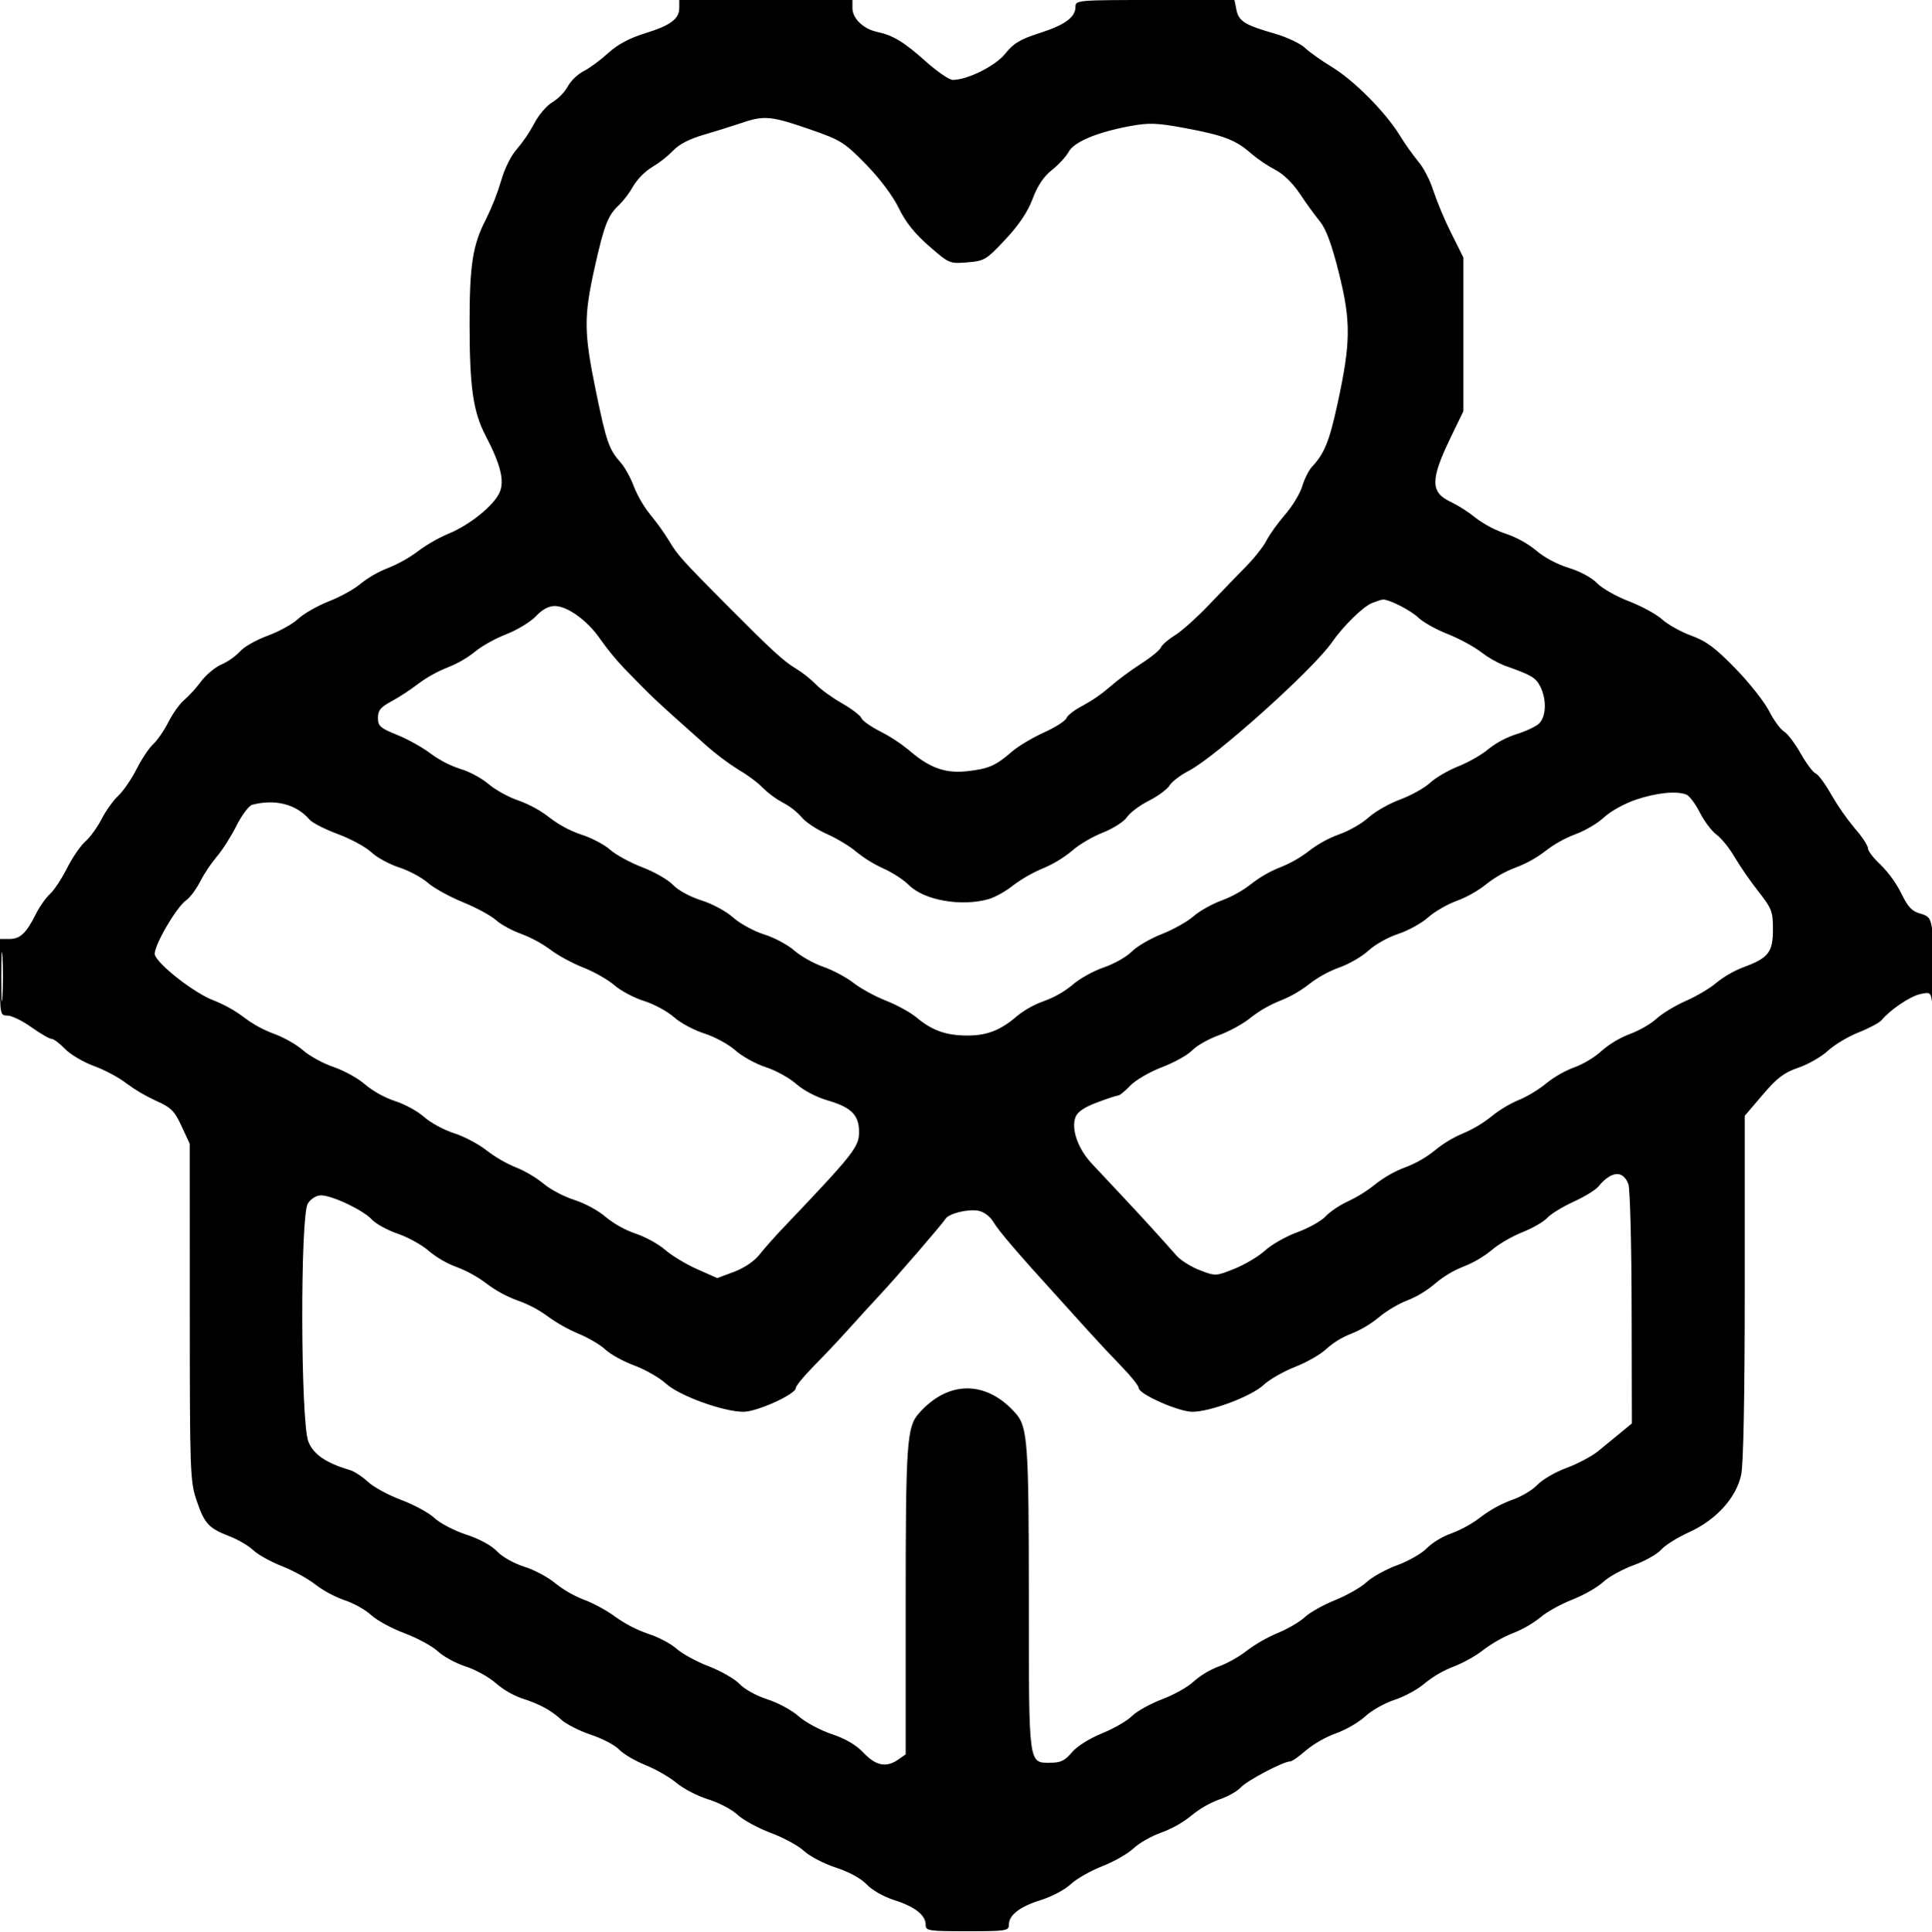
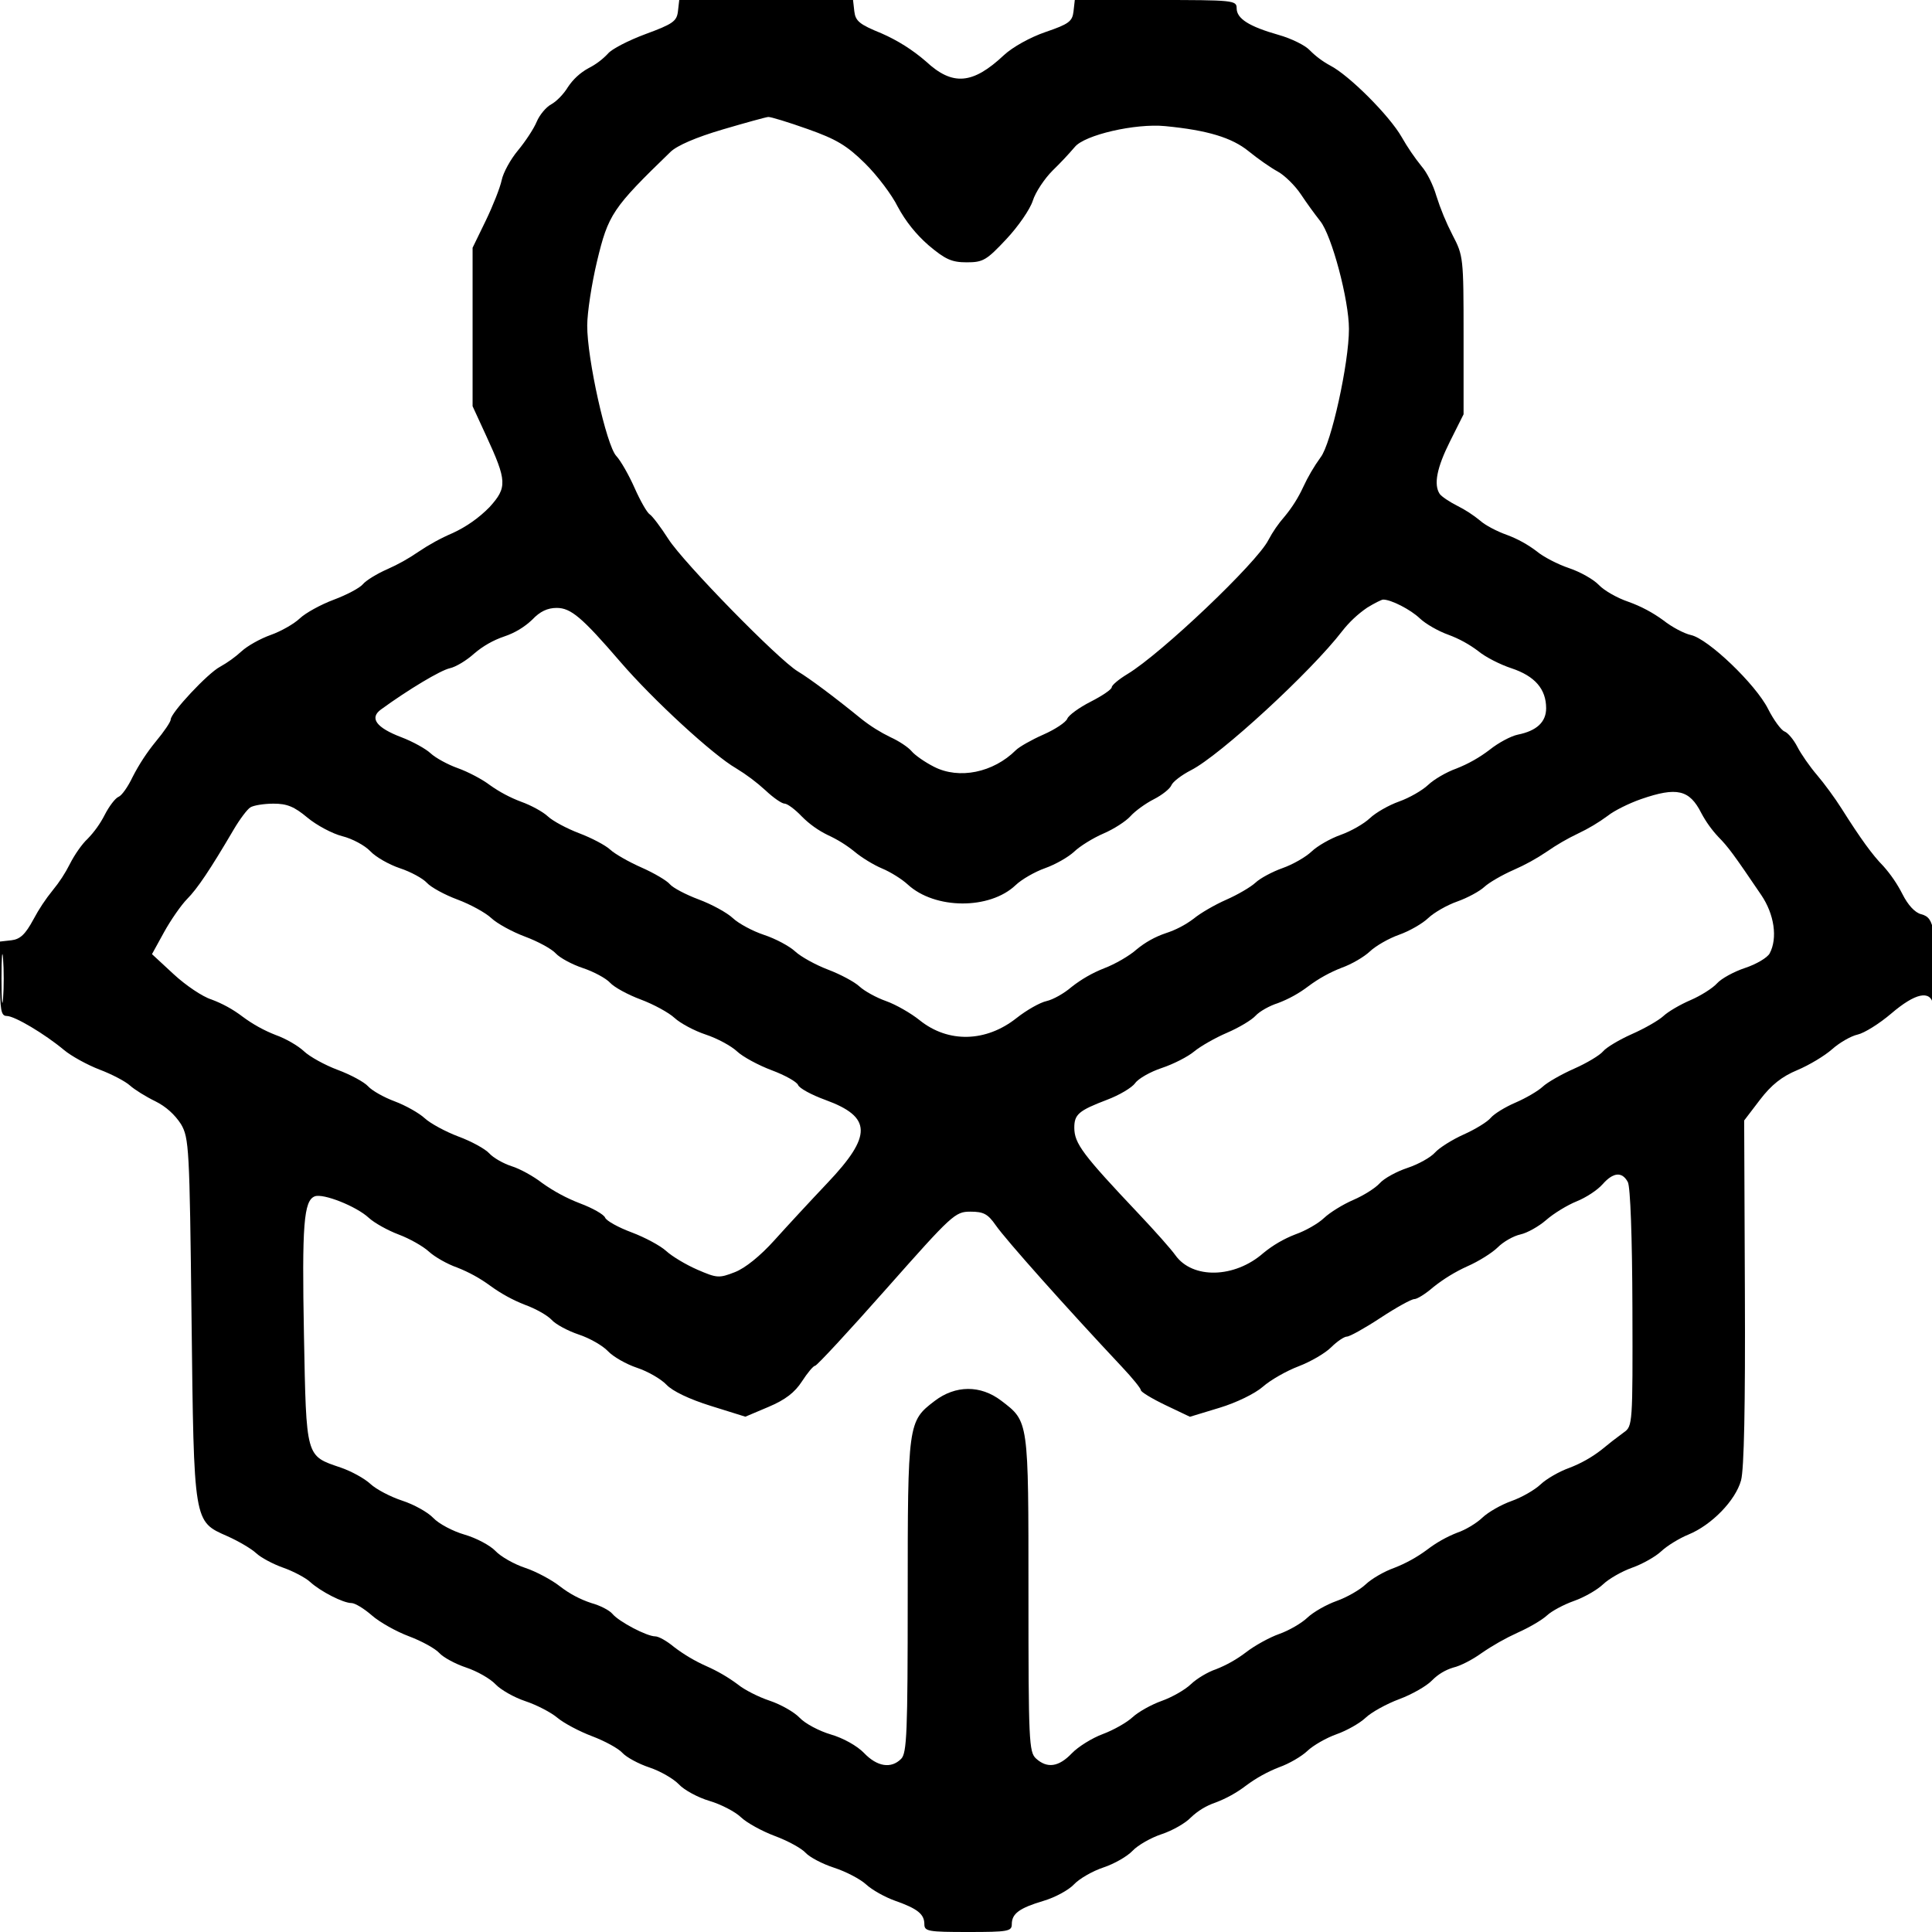
- <svg xmlns="http://www.w3.org/2000/svg" width="580" height="580" viewBox="0 0 580 580">
-   <path fill-rule="evenodd" d="M204 2.35c0 3.35-2.63 5.3-10.4 7.69-4.6 1.42-8.14 3.33-10.95 5.9-2.28 2.08-5.6 4.54-7.38 5.44s-3.92 2.97-4.75 4.58a14 14 0 0 1-4.61 4.73c-1.7 1-4.15 3.83-5.42 6.31a44 44 0 0 1-5.28 7.8c-1.74 1.92-3.69 5.85-4.7 9.43a74 74 0 0 1-4.61 11.7c-3.95 7.6-4.9 13.75-4.88 31.46.02 18.97 1.07 26.25 4.8 33.43 4.5 8.63 5.71 13.48 4.27 16.96-1.61 3.9-8.97 9.87-15.35 12.48a46 46 0 0 0-9.24 5.3 40 40 0 0 1-8.96 5.02 32 32 0 0 0-8.2 4.69c-1.77 1.56-6.04 3.94-9.5 5.29-3.44 1.35-7.63 3.73-9.3 5.3s-5.8 3.84-9.18 5.07-7.12 3.35-8.3 4.73a18 18 0 0 1-5.56 3.9c-1.86.78-4.65 3.11-6.19 5.18a39 39 0 0 1-5.1 5.6c-1.25 1.03-3.34 3.95-4.63 6.5-1.3 2.57-3.36 5.56-4.58 6.66s-3.47 4.47-5 7.5c-1.54 3.03-4.01 6.63-5.5 8-1.48 1.38-3.73 4.53-5 7s-3.46 5.5-4.87 6.72-3.88 4.82-5.49 8c-1.6 3.18-3.92 6.68-5.14 7.78s-3.12 3.8-4.22 6c-2.91 5.79-4.72 7.5-7.93 7.5H0v11.5C0 304.76.05 305 2.25 305c1.24 0 4.47 1.57 7.18 3.5s5.43 3.5 6.06 3.5 2.44 1.36 4.03 3.02c1.6 1.67 5.53 3.98 8.75 5.16 3.21 1.17 7.5 3.46 9.54 5.08a50 50 0 0 0 8.97 5.3c4.59 2.05 5.6 3.04 7.74 7.65l2.46 5.29.01 50.56c.01 48.36.1 50.82 2.07 56.64 2.33 6.9 3.6 8.28 9.94 10.72 2.47.95 5.65 2.82 7.05 4.15s5.31 3.5 8.69 4.83c3.37 1.32 7.85 3.79 9.96 5.48a34 34 0 0 0 8.82 4.73c2.74.9 6.33 2.92 7.98 4.47s6.15 4 10 5.44 8.35 3.89 10 5.43c1.65 1.55 5.42 3.6 8.39 4.56 2.96.95 7 3.2 9 4.98a25 25 0 0 0 7.61 4.5c5.55 1.77 8.94 3.6 12.04 6.46 1.45 1.34 5.46 3.39 8.9 4.53 3.46 1.15 7.29 3.16 8.52 4.48 1.24 1.32 4.8 3.4 7.9 4.65 3.1 1.24 7.3 3.66 9.34 5.38 2.03 1.7 6.3 3.92 9.5 4.91 3.19.99 7.15 3.07 8.8 4.63s6.15 4 10 5.45c3.85 1.44 8.35 3.89 10 5.45 1.65 1.55 5.93 3.78 9.5 4.95 4 1.3 7.58 3.26 9.3 5.08 1.61 1.7 5.13 3.7 8.26 4.7 6.17 1.94 9.44 4.5 9.44 7.38 0 1.84.75 1.96 12.5 1.96s12.5-.12 12.5-1.96c0-2.93 3.3-5.46 9.74-7.45 3.17-.99 7.13-3.1 8.8-4.68 1.67-1.6 5.93-4.03 9.46-5.41s7.79-3.82 9.46-5.4c1.67-1.6 5.44-3.73 8.38-4.75a32 32 0 0 0 9-5.1 29 29 0 0 1 8.3-4.8c2.54-.84 5.47-2.48 6.5-3.63 1.8-2.02 12.8-7.82 14.86-7.82.55 0 2.66-1.48 4.68-3.28a32 32 0 0 1 9-5.13c2.93-1.02 6.9-3.32 8.82-5.1 1.93-1.8 5.92-4.04 8.89-5 2.96-.96 7-3.18 9-4.93a32 32 0 0 1 8.61-5.02c2.75-1 6.8-3.26 9-5.02a40 40 0 0 1 8.96-5.07 32 32 0 0 0 8.2-4.72c1.77-1.56 6.04-3.94 9.5-5.29 3.44-1.35 7.63-3.73 9.3-5.3s5.8-3.84 9.18-5.07 7.08-3.31 8.23-4.63c1.14-1.32 4.91-3.68 8.37-5.25 8.19-3.71 14.2-10.34 15.69-17.3.68-3.18 1.07-23.66 1.07-56.38v-51.4l5.37-6.3c4.34-5.1 6.4-6.66 10.75-8.16 2.96-1.01 6.96-3.3 8.88-5.1 1.92-1.78 6.07-4.26 9.21-5.5s6.25-2.9 6.9-3.69c2.6-3.13 8.56-7.14 11.57-7.8 3.03-.66 3.2-.53 3.6 2.63.22 1.82.47-1.24.56-6.8s-.12-12.15-.46-14.64c-.55-4.01-.98-4.63-3.75-5.4-2.44-.68-3.68-2.02-5.63-6.07a34 34 0 0 0-6.25-8.62c-2.06-1.89-3.75-4.1-3.75-4.9s-1.74-3.45-3.86-5.87a73 73 0 0 1-7.14-10.23c-1.8-3.2-3.93-6.08-4.71-6.38s-2.8-3-4.5-6c-1.69-2.99-3.94-5.97-5.01-6.6-1.07-.65-3.1-3.43-4.5-6.18s-5.95-8.5-10.1-12.76c-6-6.17-8.73-8.2-13.24-9.84-3.13-1.14-7.07-3.34-8.75-4.88-1.7-1.54-6.18-3.99-9.97-5.44s-8.12-3.9-9.6-5.46c-1.6-1.66-5.13-3.56-8.56-4.6-3.36-1.02-7.44-3.2-9.64-5.15a30 30 0 0 0-9.17-5.08 32 32 0 0 1-9.05-4.75 41 41 0 0 0-7.42-4.78c-6.26-2.86-6.26-6.67.02-19.62l3.7-7.64V77.34l-3.7-7.42a109 109 0 0 1-5.36-12.76c-.91-2.94-2.88-6.76-4.37-8.5a80 80 0 0 1-5.78-8.16c-4.27-6.92-13.72-16.41-20.29-20.39-3.02-1.82-6.66-4.4-8.08-5.74-1.41-1.32-5.51-3.25-9.1-4.28-8.92-2.55-10.8-3.72-11.48-7.14L370.75 0h-23.87C323.67 0 323 .06 323 2c0 3.19-3.1 5.46-10.84 7.95-5.77 1.85-7.8 3.07-10.22 6.13C299 19.79 290.58 24 286.1 24c-1.01 0-4.6-2.47-7.98-5.48-6.66-5.95-9.9-7.91-14.73-8.95-4.1-.88-7.38-4.04-7.38-7.1V0h-52zm19 34.48a347 347 0 0 1-11.84 3.7c-4.09 1.19-7.29 2.86-9 4.7a32 32 0 0 1-6.3 4.94 18 18 0 0 0-5.7 5.75 27 27 0 0 1-4.22 5.63c-3.32 3-4.5 6.02-7.32 18.66-3.34 14.92-3.29 19.61.36 37.36 3.13 15.21 3.88 17.37 7.48 21.43 1.22 1.38 2.97 4.57 3.9 7.1a34 34 0 0 0 4.97 8.5 74 74 0 0 1 5.66 7.9c2.47 4.18 3.88 5.75 17.3 19.25 13.58 13.65 17.05 16.84 20.73 19.03a33 33 0 0 1 5.97 4.72c1.36 1.44 4.87 4 7.81 5.67 2.95 1.69 5.6 3.7 5.9 4.5.3.78 2.86 2.59 5.68 4a49 49 0 0 1 8.4 5.46c6.2 5.41 10.96 7.18 17.47 6.5 6.57-.69 8.76-1.63 13.67-5.9 1.88-1.63 6.2-4.21 9.6-5.74s6.45-3.48 6.78-4.34 2.54-2.54 4.9-3.74a45 45 0 0 0 8.1-5.6c2.1-1.87 6.29-5 9.31-6.93s5.75-4.15 6.05-4.93 2.18-2.41 4.19-3.64c2-1.22 6.67-5.4 10.35-9.27 3.69-3.87 8.7-9.06 11.14-11.54s5.16-5.93 6.03-7.67 3.4-5.25 5.58-7.78c2.2-2.52 4.52-6.37 5.17-8.55.65-2.17 1.94-4.76 2.86-5.75 3.8-4.07 5.24-7.6 7.7-18.9 4.01-18.41 4.09-24.75.45-39.32-2.13-8.52-3.86-13.24-5.63-15.4a130 130 0 0 1-6.06-8.37c-2.15-3.23-5-6.02-7.44-7.26a43 43 0 0 1-7.36-5c-4.53-3.99-8.25-5.4-19.86-7.55-8.34-1.55-10.66-1.63-16.3-.6-9.96 1.84-16.93 4.75-18.53 7.75-.76 1.41-3.02 3.87-5.02 5.45-2.48 1.97-4.33 4.73-5.8 8.67-1.49 3.93-4.1 7.84-8.19 12.2-5.72 6.11-6.26 6.44-11.4 6.87-5.34.44-5.48.38-11.56-4.92-4.29-3.74-7.04-7.19-9.06-11.37-1.75-3.63-5.62-8.8-9.81-13.1-6.42-6.57-7.6-7.32-16.26-10.34-12.1-4.23-14.25-4.46-20.85-2.23m189.11 144.25c-2.75 1.1-8.63 6.86-12.16 11.92-5.7 8.16-34.95 34.4-42.95 38.51-2.48 1.28-5.06 3.25-5.75 4.39-.68 1.13-3.49 3.2-6.23 4.59s-5.7 3.6-6.56 4.92-4.13 3.41-7.26 4.65c-3.14 1.23-7.27 3.68-9.2 5.43a35 35 0 0 1-8.73 5.28 43 43 0 0 0-9.06 5.18c-2.1 1.7-5.38 3.52-7.26 4.07-8.18 2.34-19.4.38-23.97-4.2-1.6-1.6-5.06-3.84-7.7-5a38 38 0 0 1-8.13-5.02c-1.84-1.6-5.82-4-8.84-5.34-3.03-1.34-6.4-3.58-7.5-4.97a20 20 0 0 0-5.66-4.42 27 27 0 0 1-6.09-4.49c-1.34-1.44-4.5-3.8-7-5.24A76 76 0 0 1 212 223.8c-16.37-14.6-15.62-13.9-24.57-23.11a79 79 0 0 1-7.16-8.74c-3.73-5.5-9.86-9.95-13.67-9.95-1.83 0-3.79 1.06-5.65 3.06-1.57 1.68-5.6 4.13-8.96 5.44s-7.56 3.67-9.34 5.23a32 32 0 0 1-8.19 4.7 40 40 0 0 0-8.87 4.93 67 67 0 0 1-8 5.25c-3.29 1.76-4.09 2.73-4.09 4.98 0 2.46.68 3.06 5.73 5.1 3.15 1.26 7.7 3.8 10.1 5.63a32 32 0 0 0 8.98 4.63c2.53.7 6.31 2.74 8.4 4.52 2.08 1.77 6.15 4 9.04 4.96a34 34 0 0 1 9.3 5.12 33 33 0 0 0 9.54 5.11c3.02.95 6.88 2.98 8.6 4.5 1.7 1.53 6.07 3.91 9.7 5.3 3.64 1.39 7.8 3.78 9.24 5.31 1.5 1.6 5.13 3.57 8.5 4.63 3.27 1.03 7.5 3.3 9.54 5.15 2.02 1.81 6.2 4.1 9.28 5.07 3.1.97 7.17 3.15 9.07 4.83s5.81 3.9 8.71 4.9 6.99 3.19 9.09 4.84c2.1 1.66 6.5 4.06 9.78 5.35 3.28 1.28 7.41 3.56 9.18 5.05 4.63 3.9 8.88 5.41 15.24 5.41 6.02 0 10.07-1.61 15.14-6.03a28 28 0 0 1 8-4.36 29 29 0 0 0 8.5-4.87c2.02-1.8 6.21-4.13 9.32-5.19 3.1-1.05 6.88-3.19 8.4-4.74 1.51-1.55 5.56-3.92 9-5.26 3.43-1.35 7.73-3.75 9.55-5.35 1.81-1.6 5.65-3.75 8.52-4.78a34 34 0 0 0 8.89-4.99 35 35 0 0 1 8.66-4.96 35 35 0 0 0 8.66-4.93 34 34 0 0 1 9-4.95c2.94-1.02 6.91-3.3 8.84-5.06s6.2-4.2 9.5-5.42 7.35-3.48 9-5.01c1.65-1.54 5.48-3.77 8.52-4.97s7.08-3.52 9-5.17a27 27 0 0 1 8.4-4.47c2.7-.82 5.74-2.23 6.75-3.14 2.22-2.01 2.4-7.34.38-11.26-1.37-2.63-2.6-3.34-10.8-6.24a32 32 0 0 1-7.07-4.1c-2.1-1.62-6.57-4.03-9.94-5.35-3.38-1.33-7.29-3.5-8.69-4.85-2.37-2.27-8.97-5.63-10.77-5.49-.43.04-1.85.5-3.17 1.02m79.23 59.07c-3.44 1.16-7.66 3.5-9.58 5.3-1.88 1.78-5.79 4.08-8.68 5.12a35 35 0 0 0-8.92 4.99 34 34 0 0 1-8.9 4.96 33 33 0 0 0-8.88 5.02 33 33 0 0 1-8.77 4.97c-2.81 1-6.74 3.25-8.72 5.02-2 1.77-6.04 4-9 4.96-2.97.96-6.96 3.2-8.89 5-1.93 1.78-5.9 4.08-8.84 5.1a34 34 0 0 0-9 4.98 35 35 0 0 1-8.66 4.96 36 36 0 0 0-8.8 5.04c-2.08 1.76-6.38 4.14-9.55 5.3-3.18 1.15-6.82 3.22-8.1 4.58-1.29 1.37-5.35 3.64-9.03 5.04s-7.98 3.9-9.54 5.53c-1.57 1.64-3.2 2.98-3.63 2.98s-3.3.94-6.37 2.1c-3.82 1.42-5.88 2.83-6.48 4.4-1.35 3.55.73 9.5 4.85 13.91 2 2.16 6.01 6.43 8.9 9.5a794 794 0 0 1 16.59 18.18c1.24 1.42 4.4 3.4 7.01 4.4 4.73 1.81 4.82 1.8 10.46-.47 3.13-1.26 7.26-3.74 9.19-5.5 1.93-1.77 6.27-4.22 9.66-5.46 3.38-1.23 7.21-3.38 8.5-4.78s4.36-3.46 6.84-4.56a41 41 0 0 0 8.16-5.14 34 34 0 0 1 8.93-5.02 32 32 0 0 0 8.84-5.06 34 34 0 0 1 8.4-5.08 37 37 0 0 0 8.6-5.12 35 35 0 0 1 8.17-4.93c2.42-.95 6.14-3.2 8.27-5a32 32 0 0 1 8.47-4.83c2.53-.87 6.2-3.07 8.13-4.9a29 29 0 0 1 8.53-5.1c2.75-1 6.35-3.06 8-4.6s5.64-3.94 8.86-5.36c3.22-1.41 7.34-3.87 9.15-5.45a31 31 0 0 1 8.13-4.66c7.48-2.75 8.83-4.48 8.83-11.33 0-5.4-.34-6.27-4.49-11.57a112 112 0 0 1-7.15-10.36c-1.47-2.54-3.85-5.48-5.3-6.53-1.43-1.05-3.7-4.05-5.02-6.67-1.33-2.62-3.15-5.04-4.05-5.38-3-1.16-8.91-.56-15.12 1.52M75.73 241.7c-.98.26-3.12 3.11-4.75 6.34-1.63 3.24-4.26 7.37-5.84 9.18a44 44 0 0 0-5 7.47c-1.16 2.3-3.03 4.83-4.16 5.62-3.14 2.2-10.2 14.49-9.47 16.49 1.13 3.11 11.93 11.49 17.57 13.62a39 39 0 0 1 9.2 5.13 35 35 0 0 0 8.95 4.91c2.9 1.03 6.84 3.26 8.77 4.97 1.92 1.7 6.07 3.97 9.22 5.04 3.14 1.06 7.4 3.42 9.44 5.25a29 29 0 0 0 8.96 4.96c2.88.9 6.82 3.06 8.77 4.8s5.97 3.9 8.95 4.85 7.36 3.25 9.75 5.14a40 40 0 0 0 8.87 5.15c2.5.94 6.2 3.13 8.24 4.85 2.03 1.73 6.23 3.94 9.33 4.92s7.28 3.25 9.3 5.05a30 30 0 0 0 9.01 5.04c2.94.96 6.95 3.16 8.9 4.88 1.97 1.72 6.3 4.34 9.62 5.81l6.05 2.68 5.04-1.88c3-1.12 6.06-3.18 7.55-5.07 1.38-1.76 4.53-5.32 7-7.92 21.29-22.35 23-24.5 23-28.98 0-5.14-2.3-7.44-9.57-9.55-3.23-.94-7.21-3.04-9.3-4.9-2-1.79-6.1-4.06-9.13-5.04s-7.15-3.26-9.17-5.07c-2.02-1.8-6.2-4.07-9.28-5.05-3.1-.97-7.22-3.18-9.16-4.92-1.94-1.72-6-3.92-9-4.86s-7-3.07-8.87-4.71-6.1-4.05-9.4-5.34c-3.3-1.3-7.7-3.7-9.8-5.33a38 38 0 0 0-8.82-4.77c-2.75-.98-6.17-2.85-7.6-4.17-1.44-1.3-5.89-3.71-9.89-5.34s-8.75-4.26-10.55-5.84-5.68-3.66-8.62-4.61-6.69-3-8.34-4.56-6.15-4-10-5.43-7.67-3.37-8.5-4.32c-4.03-4.68-10.3-6.3-17.28-4.49M.38 293.5c0 6.6.17 9.17.36 5.71.2-3.46.2-8.86 0-12s-.36-.31-.36 6.29m483.06 59.78a12 12 0 0 0-3.26 2.92c-.73 1.01-4.1 3.12-7.5 4.67-3.4 1.56-7 3.76-8 4.9-1.01 1.13-4.39 3.08-7.5 4.32-3.13 1.24-7.25 3.65-9.18 5.36a32 32 0 0 1-8.5 4.95 31 31 0 0 0-8.5 5.1 30 30 0 0 1-8.21 5c-2.6.95-6.5 3.27-8.69 5.14a32 32 0 0 1-8.28 4.92 24 24 0 0 0-7.36 4.47c-1.67 1.63-5.93 4.09-9.46 5.47s-7.79 3.82-9.46 5.4c-3.56 3.4-16.02 8.1-21.42 8.1-4.17 0-16.12-5.3-16.12-7.14 0-.64-2.36-3.59-5.25-6.56a435 435 0 0 1-9.92-10.6c-2.56-2.86-6.92-7.68-9.67-10.7-11.3-12.4-17.27-19.37-18.83-22.02-.94-1.6-2.83-3.03-4.4-3.34-3.13-.63-8.96.79-9.97 2.42-.93 1.51-14.56 17.31-19.46 22.57-2.2 2.36-6.48 7.03-9.5 10.4a383 383 0 0 1-10.75 11.4c-2.89 2.93-5.25 5.81-5.25 6.43 0 1.86-11.62 7.14-15.72 7.14-6.06 0-19.32-4.82-23.28-8.46-1.93-1.77-6.2-4.21-9.5-5.44-3.3-1.22-7.21-3.37-8.69-4.79-1.48-1.4-5.12-3.55-8.09-4.76a47 47 0 0 1-9.3-5.26 35 35 0 0 0-8.92-4.69 36 36 0 0 1-9.32-5.05 36 36 0 0 0-9-5 29 29 0 0 1-8.35-4.81c-2.01-1.8-6.21-4.13-9.32-5.2-3.12-1.05-6.64-2.98-7.84-4.29-2.57-2.8-11.93-7.25-15.27-7.25-1.4 0-3 1-3.95 2.44-2.33 3.56-2.2 65.66.16 71.55 1.53 3.81 5.28 6.38 12.39 8.49 1.38.4 3.85 2 5.5 3.56 1.65 1.55 6.15 4 10 5.44s8.35 3.89 10 5.45c1.65 1.55 5.93 3.78 9.5 4.95 3.94 1.28 7.59 3.26 9.25 5.02 1.56 1.66 5.1 3.66 8.21 4.63 3.01.95 7.18 3.17 9.26 4.94a34 34 0 0 0 8.78 5.03c2.75 1 6.99 3.32 9.41 5.16a39 39 0 0 0 9.8 5.04c2.95.93 6.76 2.94 8.47 4.46 1.71 1.53 6.08 3.91 9.71 5.3s7.8 3.78 9.24 5.31c1.47 1.57 5.12 3.57 8.33 4.59 3.14.99 7.35 3.27 9.37 5.07s6.49 4.2 9.93 5.36q6.25 2.08 9.62 5.65c3.68 3.9 6.82 4.51 10.4 2l2.22-1.55v-46.2c.01-46.95.36-52.08 3.85-56.09 8.84-10.16 20.46-10.16 29.3 0 3.48 4 3.84 9.15 3.84 55.46.01 50.78-.18 49.34 6.54 49.34 3 0 4.31-.64 6.37-3.1 1.52-1.81 5.26-4.17 9.01-5.7 3.53-1.42 7.6-3.77 9.04-5.21s5.53-3.72 9.08-5.06c3.56-1.33 7.82-3.73 9.47-5.33a25 25 0 0 1 7.5-4.5c2.48-.87 6.26-3 8.41-4.72a45 45 0 0 1 9.31-5.33c2.97-1.2 6.61-3.34 8.1-4.73 1.47-1.4 5.6-3.72 9.15-5.15s7.84-3.88 9.5-5.44c1.67-1.55 5.8-3.83 9.17-5.06s7.39-3.53 8.91-5.12 4.84-3.59 7.36-4.43a35 35 0 0 0 8.9-4.97 36 36 0 0 1 9.25-5.07c2.7-.9 6.14-2.93 7.63-4.51s5.44-3.88 8.76-5.1c3.33-1.22 7.63-3.5 9.55-5.07s4.99-4.08 6.8-5.58l3.3-2.72-.07-34.74c-.04-19.1-.48-35.8-.97-37.11-1.12-2.94-3.08-3.77-5.62-2.37" />
+ <svg xmlns="http://www.w3.org/2000/svg" width="464" height="464" viewBox="0 0 464 464">
+   <path fill-rule="evenodd" d="M162.82 2.72c-.28 2.39-1.23 3.05-7.8 5.47-4.1 1.52-8.16 3.62-9 4.68a17 17 0 0 1-4.71 3.52 14 14 0 0 0-4.92 4.53c-.95 1.6-2.75 3.47-4 4.13-1.24.67-2.81 2.55-3.49 4.18-.67 1.64-2.7 4.72-4.48 6.87-1.8 2.14-3.56 5.36-3.93 7.15s-2.1 6.17-3.83 9.75l-3.16 6.5v38.06l3.23 7.02c5.04 10.93 5.12 12.47.86 17.19a30 30 0 0 1-8.84 6.24 50 50 0 0 0-8.24 4.5 46 46 0 0 1-7.51 4.2c-2.47 1.08-5.1 2.7-5.84 3.59-.74.9-3.89 2.57-7 3.73s-6.8 3.19-8.17 4.5c-1.39 1.32-4.53 3.1-6.99 3.97s-5.6 2.63-6.99 3.92a28 28 0 0 1-5.15 3.71C49.95 161.63 41 171.2 41 172.8c0 .56-1.62 2.94-3.59 5.3a48 48 0 0 0-5.57 8.52c-1.1 2.32-2.6 4.46-3.37 4.75-.76.3-2.25 2.24-3.32 4.33a24 24 0 0 1-4.15 5.8c-1.22 1.1-3.12 3.8-4.22 6a34 34 0 0 1-4.1 6.29 44 44 0 0 0-4.64 7c-1.95 3.61-3.18 4.78-5.29 5.03l-2.75.31v8.94c0 7.56.25 8.93 1.62 8.93 1.88 0 9.1 4.29 13.76 8.18 1.77 1.47 5.61 3.58 8.53 4.7 2.92 1.1 6.2 2.82 7.3 3.82 1.1.99 3.85 2.7 6.12 3.8a15.6 15.6 0 0 1 6.15 5.5c1.92 3.32 2.05 5.65 2.52 46.5.58 49.63.45 48.83 8.65 52.46 2.65 1.18 5.74 3 6.87 4.06s4.04 2.62 6.48 3.48 5.36 2.4 6.47 3.42c2.55 2.32 7.95 5.08 9.95 5.08.83 0 3.02 1.33 4.87 2.95 1.84 1.62 5.85 3.88 8.9 5.02 3.04 1.14 6.33 2.94 7.3 4.01s3.88 2.65 6.48 3.51c2.61.87 5.77 2.67 7.03 4.01s4.49 3.17 7.17 4.06c2.7.9 6.16 2.69 7.7 3.99 1.55 1.3 5.3 3.29 8.33 4.43s6.32 2.93 7.28 4c.97 1.06 3.89 2.65 6.5 3.51 2.6.87 5.78 2.7 7.07 4.06 1.28 1.37 4.59 3.16 7.34 3.97s6.16 2.58 7.56 3.92 5.08 3.36 8.16 4.51c3.1 1.15 6.4 2.96 7.37 4.03.97 1.06 4.06 2.69 6.89 3.6 2.82.92 6.26 2.72 7.64 4 1.39 1.29 4.5 3.04 6.92 3.9 5.43 1.91 7.07 3.22 7.07 5.64 0 1.72.9 1.88 10.5 1.88s10.5-.16 10.5-1.88c0-2.54 1.83-3.88 7.68-5.62 2.72-.8 5.99-2.58 7.27-3.95 1.29-1.37 4.46-3.19 7.05-4.05 2.6-.86 5.74-2.66 7-4s4.4-3.14 7-4 5.74-2.66 7-4a16 16 0 0 1 5.9-3.58 29 29 0 0 0 7.34-4.07 34 34 0 0 1 7.99-4.43c2.33-.82 5.38-2.59 6.77-3.92 1.4-1.33 4.54-3.13 7-4s5.6-2.65 6.99-3.97c1.38-1.31 5.02-3.33 8.1-4.47 3.07-1.14 6.61-3.18 7.87-4.52a12 12 0 0 1 5.1-3.06c1.56-.34 4.57-1.87 6.7-3.42a58 58 0 0 1 8.79-4.98c2.7-1.2 5.84-3.04 6.97-4.1s4.04-2.62 6.5-3.49c2.45-.86 5.59-2.66 6.98-3.99s4.54-3.13 7-4 5.6-2.64 6.99-3.95c1.38-1.3 4.31-3.1 6.51-4 5.6-2.3 11.32-8.2 12.64-13.02.73-2.67 1.04-17.9.92-45.23l-.17-41.2 3.8-4.98c2.74-3.58 5.26-5.58 8.97-7.12 2.83-1.19 6.6-3.45 8.37-5.03 1.77-1.57 4.51-3.15 6.1-3.5 1.6-.35 5.23-2.62 8.08-5.05 5.78-4.94 9.4-5.72 10.08-2.17.69 3.54.76-13.32.08-17.42-.46-2.77-1.19-3.82-2.98-4.27-1.48-.37-3.16-2.18-4.49-4.83a32 32 0 0 0-4.59-6.73c-2.59-2.62-5.45-6.56-10.06-13.86-1.51-2.4-4.15-6-5.86-8-1.72-2-3.84-5.05-4.72-6.77s-2.27-3.39-3.1-3.7c-.81-.32-2.6-2.76-3.95-5.43-3-5.94-14.36-16.8-18.5-17.72-1.66-.36-4.64-1.95-6.63-3.53a33 33 0 0 0-8.4-4.46c-2.64-.88-5.83-2.7-7.09-4.03-1.26-1.34-4.49-3.16-7.18-4.06s-6.18-2.71-7.76-4.04a28 28 0 0 0-7.19-3.95c-2.37-.83-5.23-2.35-6.34-3.37a30 30 0 0 0-5.53-3.6c-1.93-.97-3.83-2.26-4.24-2.87-1.48-2.24-.68-6.3 2.49-12.62l3.25-6.49v-19c0-18.6-.06-19.1-2.64-24.03a61 61 0 0 1-3.92-9.5c-.7-2.46-2.26-5.6-3.48-6.97a54 54 0 0 1-4.84-7.11c-2.96-5.16-12.6-14.8-17.15-17.15a21 21 0 0 1-4.9-3.66c-1.06-1.17-4.43-2.84-7.5-3.7-7.09-2.02-10.07-3.9-10.07-6.4 0-1.9-.74-1.98-19.43-1.98h-19.44l-.31 2.75c-.28 2.4-1.13 3.03-6.72 4.94-3.68 1.26-7.92 3.62-10 5.56-7.5 7.04-12.34 7.43-18.72 1.5a42 42 0 0 0-10.72-6.76c-5.22-2.12-6.2-2.92-6.48-5.25L204.87 0h-41.74zm10.7 28.39c-6.3 1.85-10.92 3.84-12.5 5.38-13.95 13.5-14.94 15-17.65 26.33-1.27 5.32-2.33 12.23-2.34 15.35-.04 7.92 4.61 28.82 6.98 31.34 1.04 1.1 3.01 4.55 4.39 7.66 1.37 3.1 3 5.96 3.63 6.35s2.64 3.05 4.48 5.92c3.65 5.71 26.43 29 31.09 31.8 2.9 1.74 8.9 6.23 15.3 11.44a38 38 0 0 0 7 4.39c1.98.89 4.25 2.4 5.03 3.34.8.96 3.22 2.65 5.4 3.75 6.02 3.08 14.22 1.4 19.65-4 .8-.8 3.79-2.5 6.61-3.74s5.4-2.96 5.73-3.8c.32-.85 2.86-2.69 5.63-4.1s5.05-2.96 5.05-3.46 1.69-1.91 3.75-3.16c8.1-4.87 31.13-26.77 33.86-32.18a30 30 0 0 1 3.95-5.72 32 32 0 0 0 4.41-7 44 44 0 0 1 4.2-7.18c2.52-3.2 6.81-22.62 6.8-30.82 0-6.97-4.13-22.46-6.89-25.89a110 110 0 0 1-4.65-6.44c-1.41-2.11-3.93-4.59-5.61-5.5s-4.8-3.1-6.93-4.84c-4.03-3.28-9.9-5.06-20.05-6.04-7.18-.7-19.4 2.12-21.72 5.02a86 86 0 0 1-5.27 5.6c-2 1.98-4.17 5.26-4.81 7.3-.64 2.03-3.5 6.19-6.37 9.24-4.75 5.07-5.58 5.55-9.5 5.55-3.59 0-5.13-.69-9.17-4.1a33 33 0 0 1-7.39-9.25c-1.39-2.83-4.93-7.52-7.86-10.41-4.37-4.3-6.87-5.8-13.79-8.25-4.64-1.65-8.9-2.95-9.45-2.9-.56.04-5.5 1.4-11 3.02m154.85 114.82a27 27 0 0 0-6 5.63c-7.5 9.77-29.32 29.85-36.31 33.41-2.28 1.17-4.4 2.8-4.72 3.62s-2.2 2.33-4.2 3.35c-2 1.01-4.53 2.85-5.63 4.08s-4.02 3.11-6.5 4.17c-2.48 1.07-5.63 3.02-7.01 4.34-1.39 1.31-4.53 3.1-6.99 3.97s-5.64 2.7-7.06 4.06c-6.22 5.95-19.42 5.88-25.94-.14-1.37-1.27-4.13-3-6.13-3.83s-5-2.66-6.66-4.07a30 30 0 0 0-6.37-3.95 23 23 0 0 1-6.28-4.49c-1.61-1.7-3.48-3.08-4.14-3.08s-2.72-1.43-4.56-3.17a46 46 0 0 0-7.09-5.32c-5.5-3.16-19.92-16.42-27.77-25.54-9.23-10.72-11.9-12.97-15.3-12.97-2.22 0-4.02.86-5.86 2.81a18 18 0 0 1-6.72 4.04 22 22 0 0 0-7.27 4.14c-1.77 1.61-4.38 3.19-5.82 3.5-2.25.5-9.92 5.09-16.53 9.9-2.84 2.06-1.13 4.38 4.9 6.67 2.69 1.02 5.84 2.76 7.02 3.86s4.12 2.71 6.54 3.57 5.89 2.68 7.7 4.07a33 33 0 0 0 7.55 4.01c2.33.83 5.2 2.4 6.37 3.5 1.18 1.11 4.57 2.93 7.53 4.05s6.3 2.88 7.4 3.9c1.1 1.04 4.5 2.98 7.54 4.32s6.12 3.16 6.83 4.02c.72.86 3.85 2.51 6.96 3.67s6.78 3.17 8.16 4.47 4.75 3.12 7.5 4.03 6.13 2.71 7.5 4c1.38 1.27 4.93 3.23 7.89 4.35s6.35 2.94 7.53 4.04 4.04 2.68 6.37 3.5c2.32.82 5.97 2.9 8.1 4.62 6.84 5.49 15.9 5.28 23.25-.54 2.4-1.9 5.63-3.73 7.18-4.07 1.56-.34 4.26-1.86 6-3.37a31 31 0 0 1 7.88-4.52c2.59-.98 6.08-3 7.75-4.5a22 22 0 0 1 7-3.91 23 23 0 0 0 6.75-3.51c1.54-1.29 5.04-3.32 7.79-4.53 2.74-1.2 5.9-3.05 7.03-4.1 1.12-1.06 4.04-2.63 6.5-3.5 2.45-.86 5.59-2.66 6.98-3.99s4.54-3.13 7-4 5.6-2.67 7-4 4.54-3.13 7-4 5.6-2.67 7-4 4.44-3.1 6.77-3.92a33 33 0 0 0 8-4.52c2.07-1.66 5.1-3.28 6.74-3.62q6.81-1.36 6.82-6.34c0-4.61-2.7-7.73-8.32-9.6-2.8-.92-6.37-2.77-7.95-4.1a28 28 0 0 0-7.2-3.95c-2.38-.84-5.46-2.6-6.85-3.92-2.22-2.13-6.92-4.54-8.82-4.53-.38 0-2.1.87-3.83 1.93m65.79 45.98c-2.94 1.02-6.54 2.82-8 4a43 43 0 0 1-7.15 4.27 54 54 0 0 0-7.5 4.35 50 50 0 0 1-7.99 4.4c-2.74 1.2-5.9 3.03-7.03 4.08s-4.04 2.63-6.5 3.5c-2.45.86-5.59 2.66-6.98 3.99s-4.54 3.13-7 4-5.6 2.67-7 4-4.44 3.1-6.77 3.92a34 34 0 0 0-7.99 4.43 29 29 0 0 1-7.37 4.08c-2 .63-4.39 1.99-5.32 3.01-.93 1.03-4.02 2.88-6.87 4.1s-6.4 3.25-7.9 4.5-4.98 3.03-7.75 3.95-5.65 2.56-6.4 3.64c-.77 1.08-3.8 2.89-6.76 4-6.81 2.6-7.87 3.5-7.86 6.74.03 3.77 2 6.4 15.49 20.67 3.85 4.07 7.8 8.52 8.77 9.9 4.12 5.8 14.24 5.56 21.13-.49a28 28 0 0 1 7.72-4.5c2.4-.84 5.48-2.6 6.87-3.93 1.38-1.31 4.53-3.26 7.01-4.33 2.48-1.06 5.34-2.87 6.37-4.02 1.02-1.15 4-2.8 6.63-3.67s5.6-2.53 6.63-3.69c1.03-1.15 4.14-3.11 6.91-4.35s5.7-3.03 6.49-4c.8-.95 3.47-2.6 5.96-3.66 2.48-1.07 5.41-2.78 6.52-3.82 1.1-1.03 4.5-2.98 7.54-4.32s6.17-3.22 6.95-4.16 3.9-2.81 6.95-4.16c3.04-1.34 6.43-3.29 7.54-4.32 1.1-1.04 4.03-2.76 6.51-3.82 2.48-1.07 5.34-2.88 6.37-4.03 1.02-1.15 4.07-2.82 6.76-3.71s5.33-2.46 5.88-3.48c1.95-3.65 1.13-9.39-2.02-14.03-6.65-9.81-7.93-11.55-10.3-13.95a27 27 0 0 1-4.09-5.72c-2.84-5.63-5.86-6.34-14.45-3.37m-334.03 2c-.76.47-2.56 2.88-4 5.33-5.63 9.59-8.72 14.2-11.19 16.68-1.4 1.42-3.88 4.98-5.5 7.9l-2.93 5.33 5.23 4.84c2.87 2.66 6.92 5.38 9 6.03a29 29 0 0 1 7.51 4.13 34 34 0 0 0 7.99 4.43c2.33.82 5.37 2.57 6.76 3.89 1.38 1.31 5.04 3.33 8.12 4.48 3.1 1.15 6.38 2.93 7.3 3.95.93 1.03 3.8 2.65 6.39 3.61 2.59.97 5.83 2.79 7.2 4.05 1.38 1.27 5.03 3.24 8.11 4.4 3.1 1.14 6.4 2.96 7.38 4.02.96 1.07 3.39 2.46 5.38 3.1 2 .62 5.28 2.43 7.3 4.01a41 41 0 0 0 9.16 4.93c3.02 1.13 5.72 2.67 6 3.42.3.75 3.15 2.34 6.35 3.53 3.2 1.2 6.94 3.21 8.32 4.48s4.74 3.29 7.48 4.48c4.71 2.04 5.2 2.08 9 .6 2.48-.96 6.13-3.9 9.52-7.68 3.03-3.37 8.75-9.55 12.72-13.74 10.81-11.39 10.7-15.87-.53-19.96-3.3-1.2-6.23-2.8-6.52-3.57-.3-.76-3.15-2.36-6.35-3.55-3.2-1.2-6.94-3.23-8.32-4.53s-4.75-3.12-7.5-4.03-6.12-2.72-7.5-4-5.03-3.27-8.11-4.42c-3.1-1.15-6.4-2.96-7.37-4.03-.97-1.06-3.9-2.65-6.52-3.52s-5.55-2.46-6.52-3.52c-.96-1.07-4.28-2.88-7.37-4.03s-6.73-3.15-8.11-4.45-5.03-3.3-8.11-4.45c-3.1-1.15-6.4-2.96-7.37-4.03-.97-1.06-3.89-2.65-6.5-3.51-2.6-.87-5.8-2.7-7.09-4.08-1.3-1.38-4.31-3-6.7-3.6s-6.18-2.62-8.4-4.47c-3.16-2.64-4.9-3.36-8.17-3.35-2.29.01-4.78.41-5.54.9M.36 235c0 5.22.17 7.36.38 4.75s.2-6.89 0-9.5-.38-.47-.38 4.75m384.5 49.44c-1.17 1.35-3.95 3.18-6.2 4.08-2.23.9-5.51 2.9-7.29 4.46-1.77 1.55-4.57 3.13-6.22 3.49s-4.1 1.75-5.43 3.09c-1.34 1.33-4.64 3.4-7.33 4.57a39 39 0 0 0-8.18 5.01c-1.8 1.57-3.85 2.86-4.54 2.86-.7 0-4.35 2.02-8.12 4.5s-7.4 4.5-8.06 4.5-2.37 1.16-3.79 2.57c-1.41 1.42-4.94 3.47-7.83 4.57-2.9 1.1-6.76 3.3-8.57 4.9-1.88 1.65-6.37 3.84-10.41 5.06l-7.11 2.16-5.9-2.81c-3.23-1.55-5.88-3.16-5.88-3.57 0-.42-2.03-2.93-4.52-5.57-13.42-14.29-27.9-30.53-30.35-34.06-1.88-2.7-2.91-3.25-6.06-3.25-3.67 0-4.35.62-20.18 18.5-9 10.18-16.71 18.5-17.12 18.5s-1.83 1.69-3.16 3.75c-1.73 2.68-4.01 4.43-8 6.12l-5.6 2.37-8.3-2.59c-5.13-1.6-9.2-3.54-10.65-5.09-1.3-1.37-4.47-3.2-7.06-4.06-2.6-.86-5.74-2.66-7-4s-4.42-3.14-7.03-4c-2.6-.87-5.52-2.45-6.47-3.5-.96-1.06-3.83-2.69-6.37-3.61a37 37 0 0 1-8.37-4.58 35 35 0 0 0-7.99-4.4c-2.33-.81-5.37-2.54-6.76-3.82s-4.65-3.12-7.26-4.1-5.85-2.78-7.19-4.02c-2.97-2.76-10.94-5.92-12.96-5.15-2.66 1.02-3.1 6.82-2.6 33.33.57 29.62.38 28.93 8.8 31.8 2.54.86 5.76 2.63 7.16 3.94 1.4 1.3 4.84 3.1 7.65 4.02 2.8.91 6.16 2.78 7.45 4.15 1.3 1.38 4.66 3.18 7.5 4s6.17 2.6 7.44 3.94c1.26 1.34 4.44 3.15 7.08 4.03 2.64.87 6.46 2.91 8.5 4.53a25 25 0 0 0 7.44 3.94c2.06.56 4.33 1.72 5.05 2.58 1.57 1.9 8.28 5.42 10.31 5.42.8 0 2.81 1.13 4.46 2.52a39 39 0 0 0 7.83 4.64 39 39 0 0 1 7.55 4.4c1.5 1.24 4.92 2.99 7.6 3.88 2.7.9 5.95 2.75 7.24 4.12 1.3 1.38 4.66 3.17 7.48 4 2.97.86 6.33 2.74 7.98 4.46 3.15 3.29 6.5 3.82 8.9 1.4 1.38-1.36 1.58-6.3 1.58-39.02 0-41.64.06-42.05 6.46-46.93 5.01-3.83 11.03-3.86 15.98-.09 6.65 5.08 6.56 4.43 6.56 46.42 0 35.44.12 38 1.83 39.55 2.68 2.42 5.44 2.02 8.57-1.25 1.53-1.6 4.88-3.68 7.44-4.63s5.8-2.78 7.17-4.06c1.39-1.28 4.53-3.04 6.99-3.91s5.62-2.67 7.01-4.01c1.4-1.34 4.1-2.96 6.02-3.59a30 30 0 0 0 7.21-4.07c2.06-1.6 5.66-3.59 7.99-4.41s5.38-2.59 6.77-3.92c1.4-1.33 4.54-3.13 7-4s5.6-2.67 7-4 4.44-3.1 6.77-3.92a34 34 0 0 0 7.99-4.41 30 30 0 0 1 7.21-4.07c1.91-.63 4.62-2.25 6.02-3.59s4.55-3.14 7.01-4.01 5.6-2.67 7-4 4.49-3.11 6.88-3.96a30 30 0 0 0 7.66-4.29A110 110 0 0 1 390 344c2.1-1.47 2.13-2 2.05-29.86-.05-17.05-.49-29.11-1.1-30.25-1.37-2.57-3.53-2.37-6.08.55" />
</svg>
